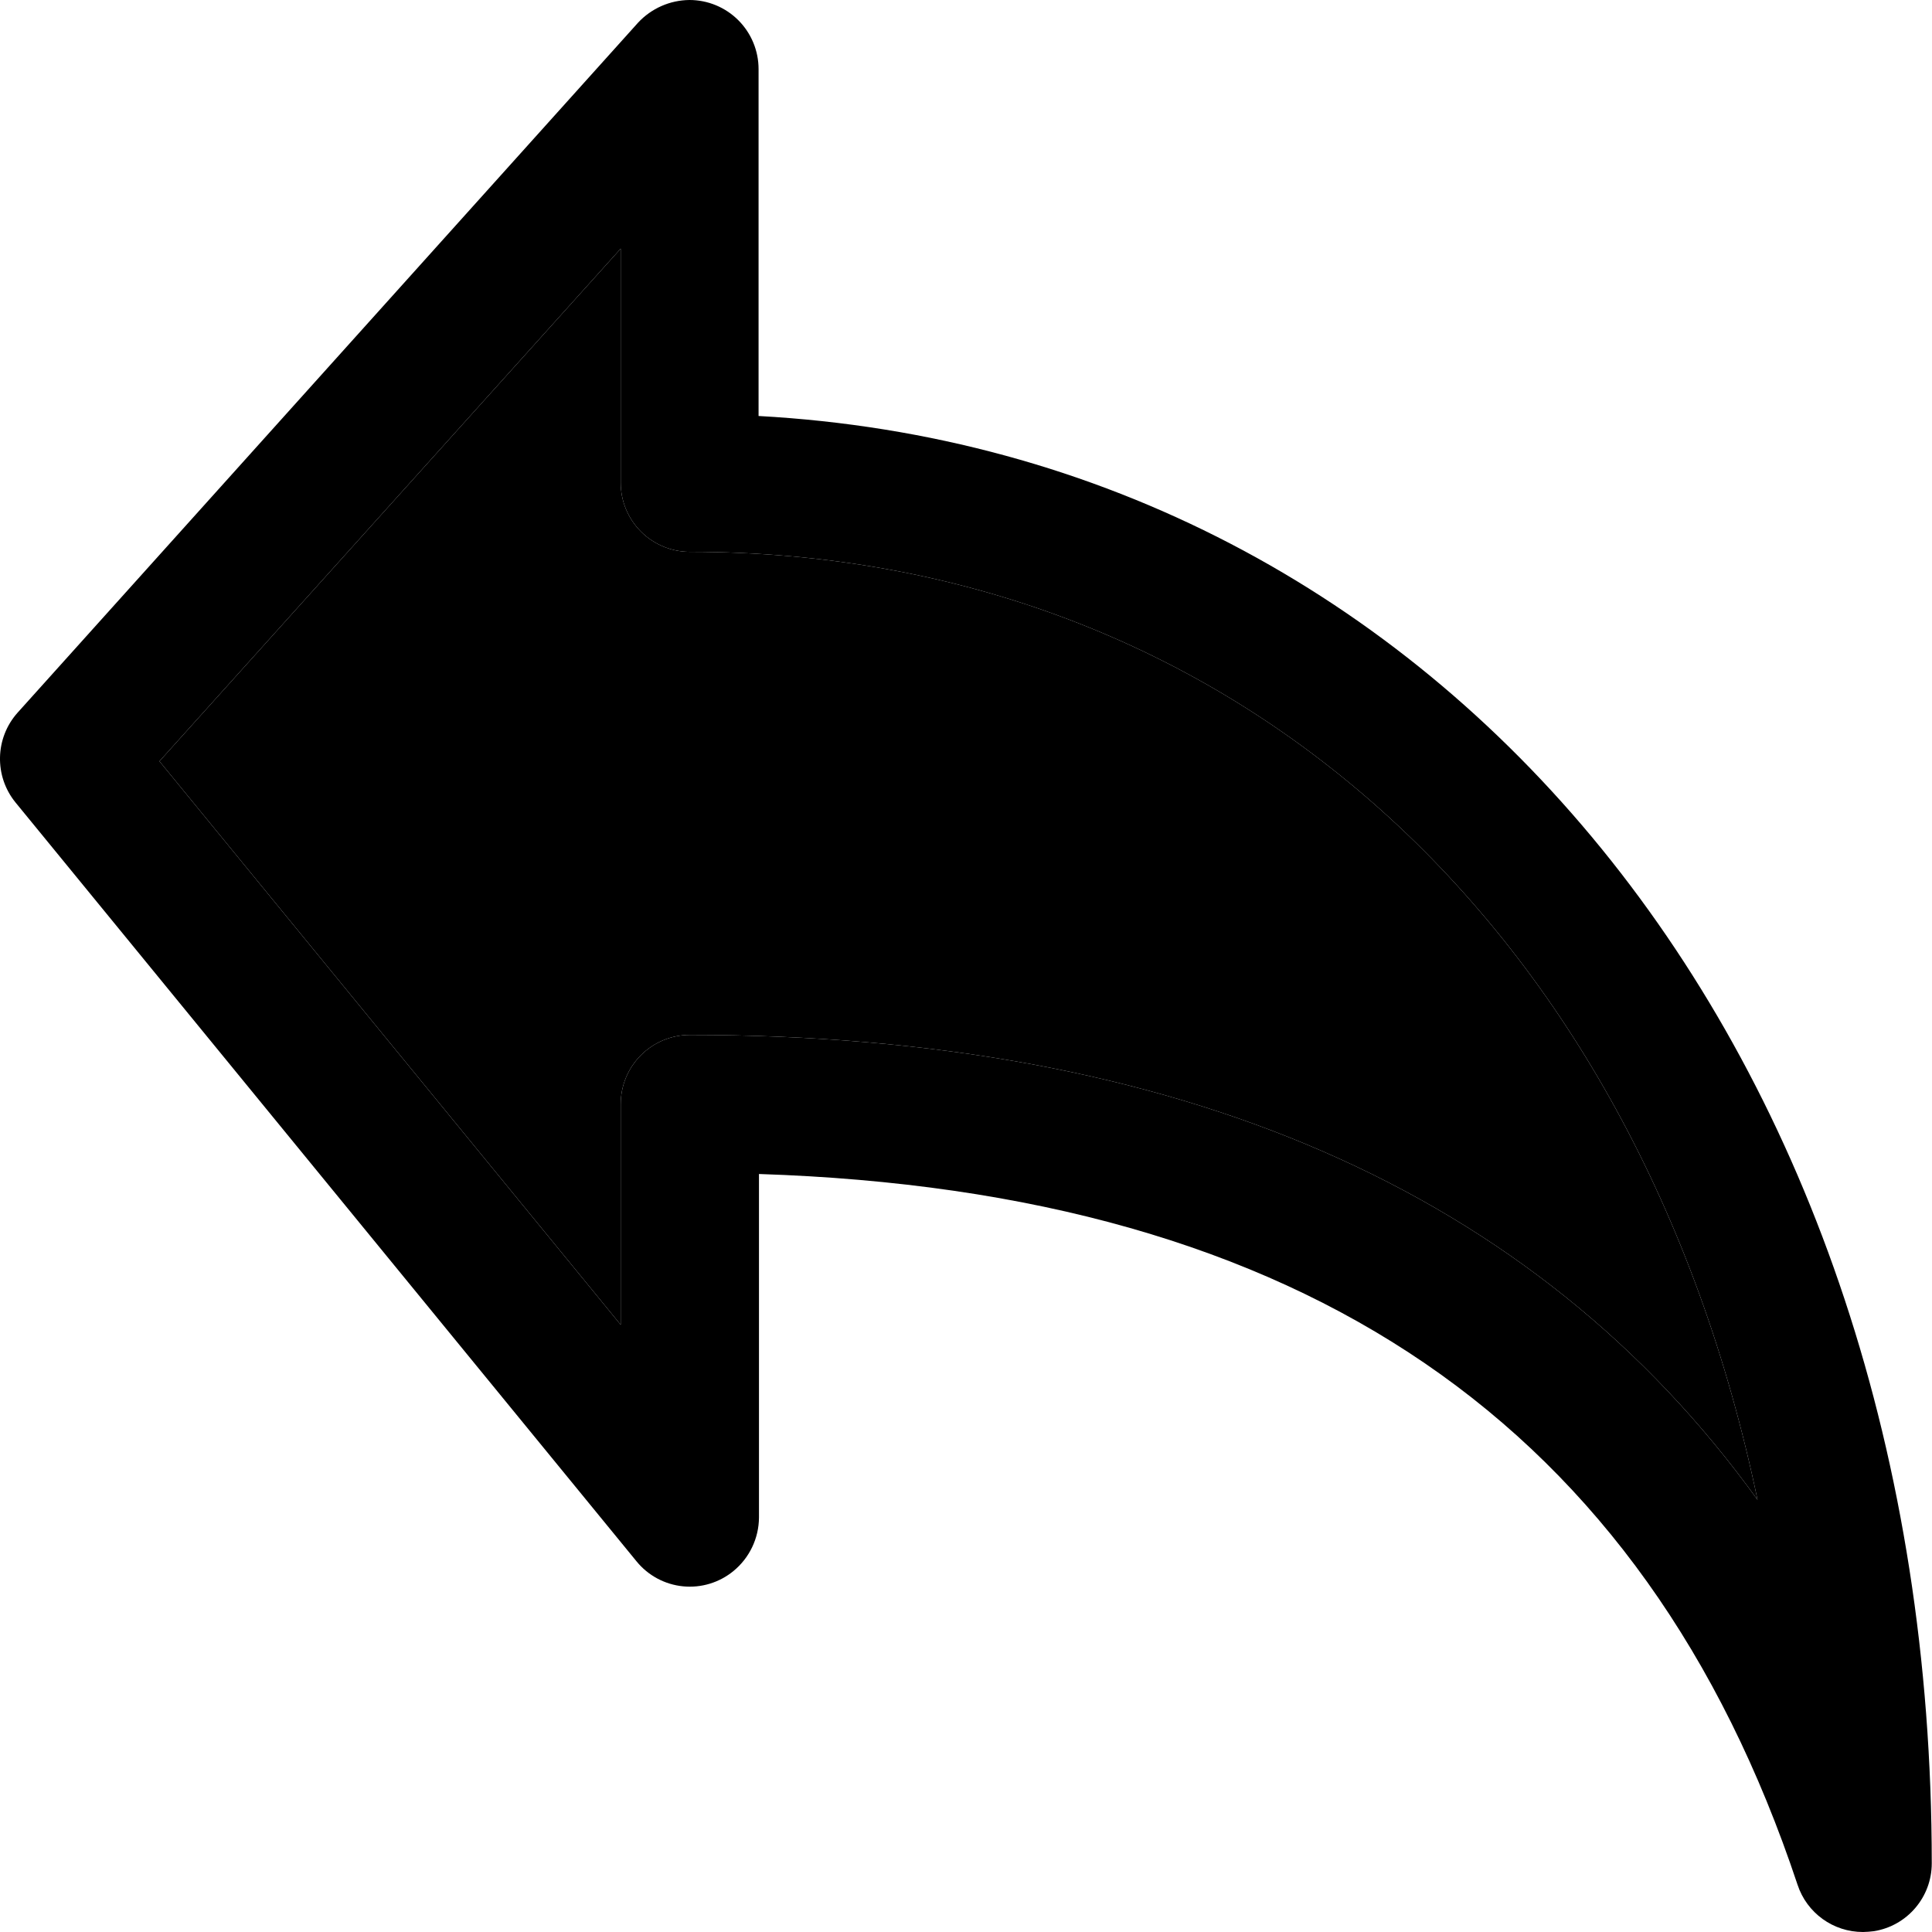
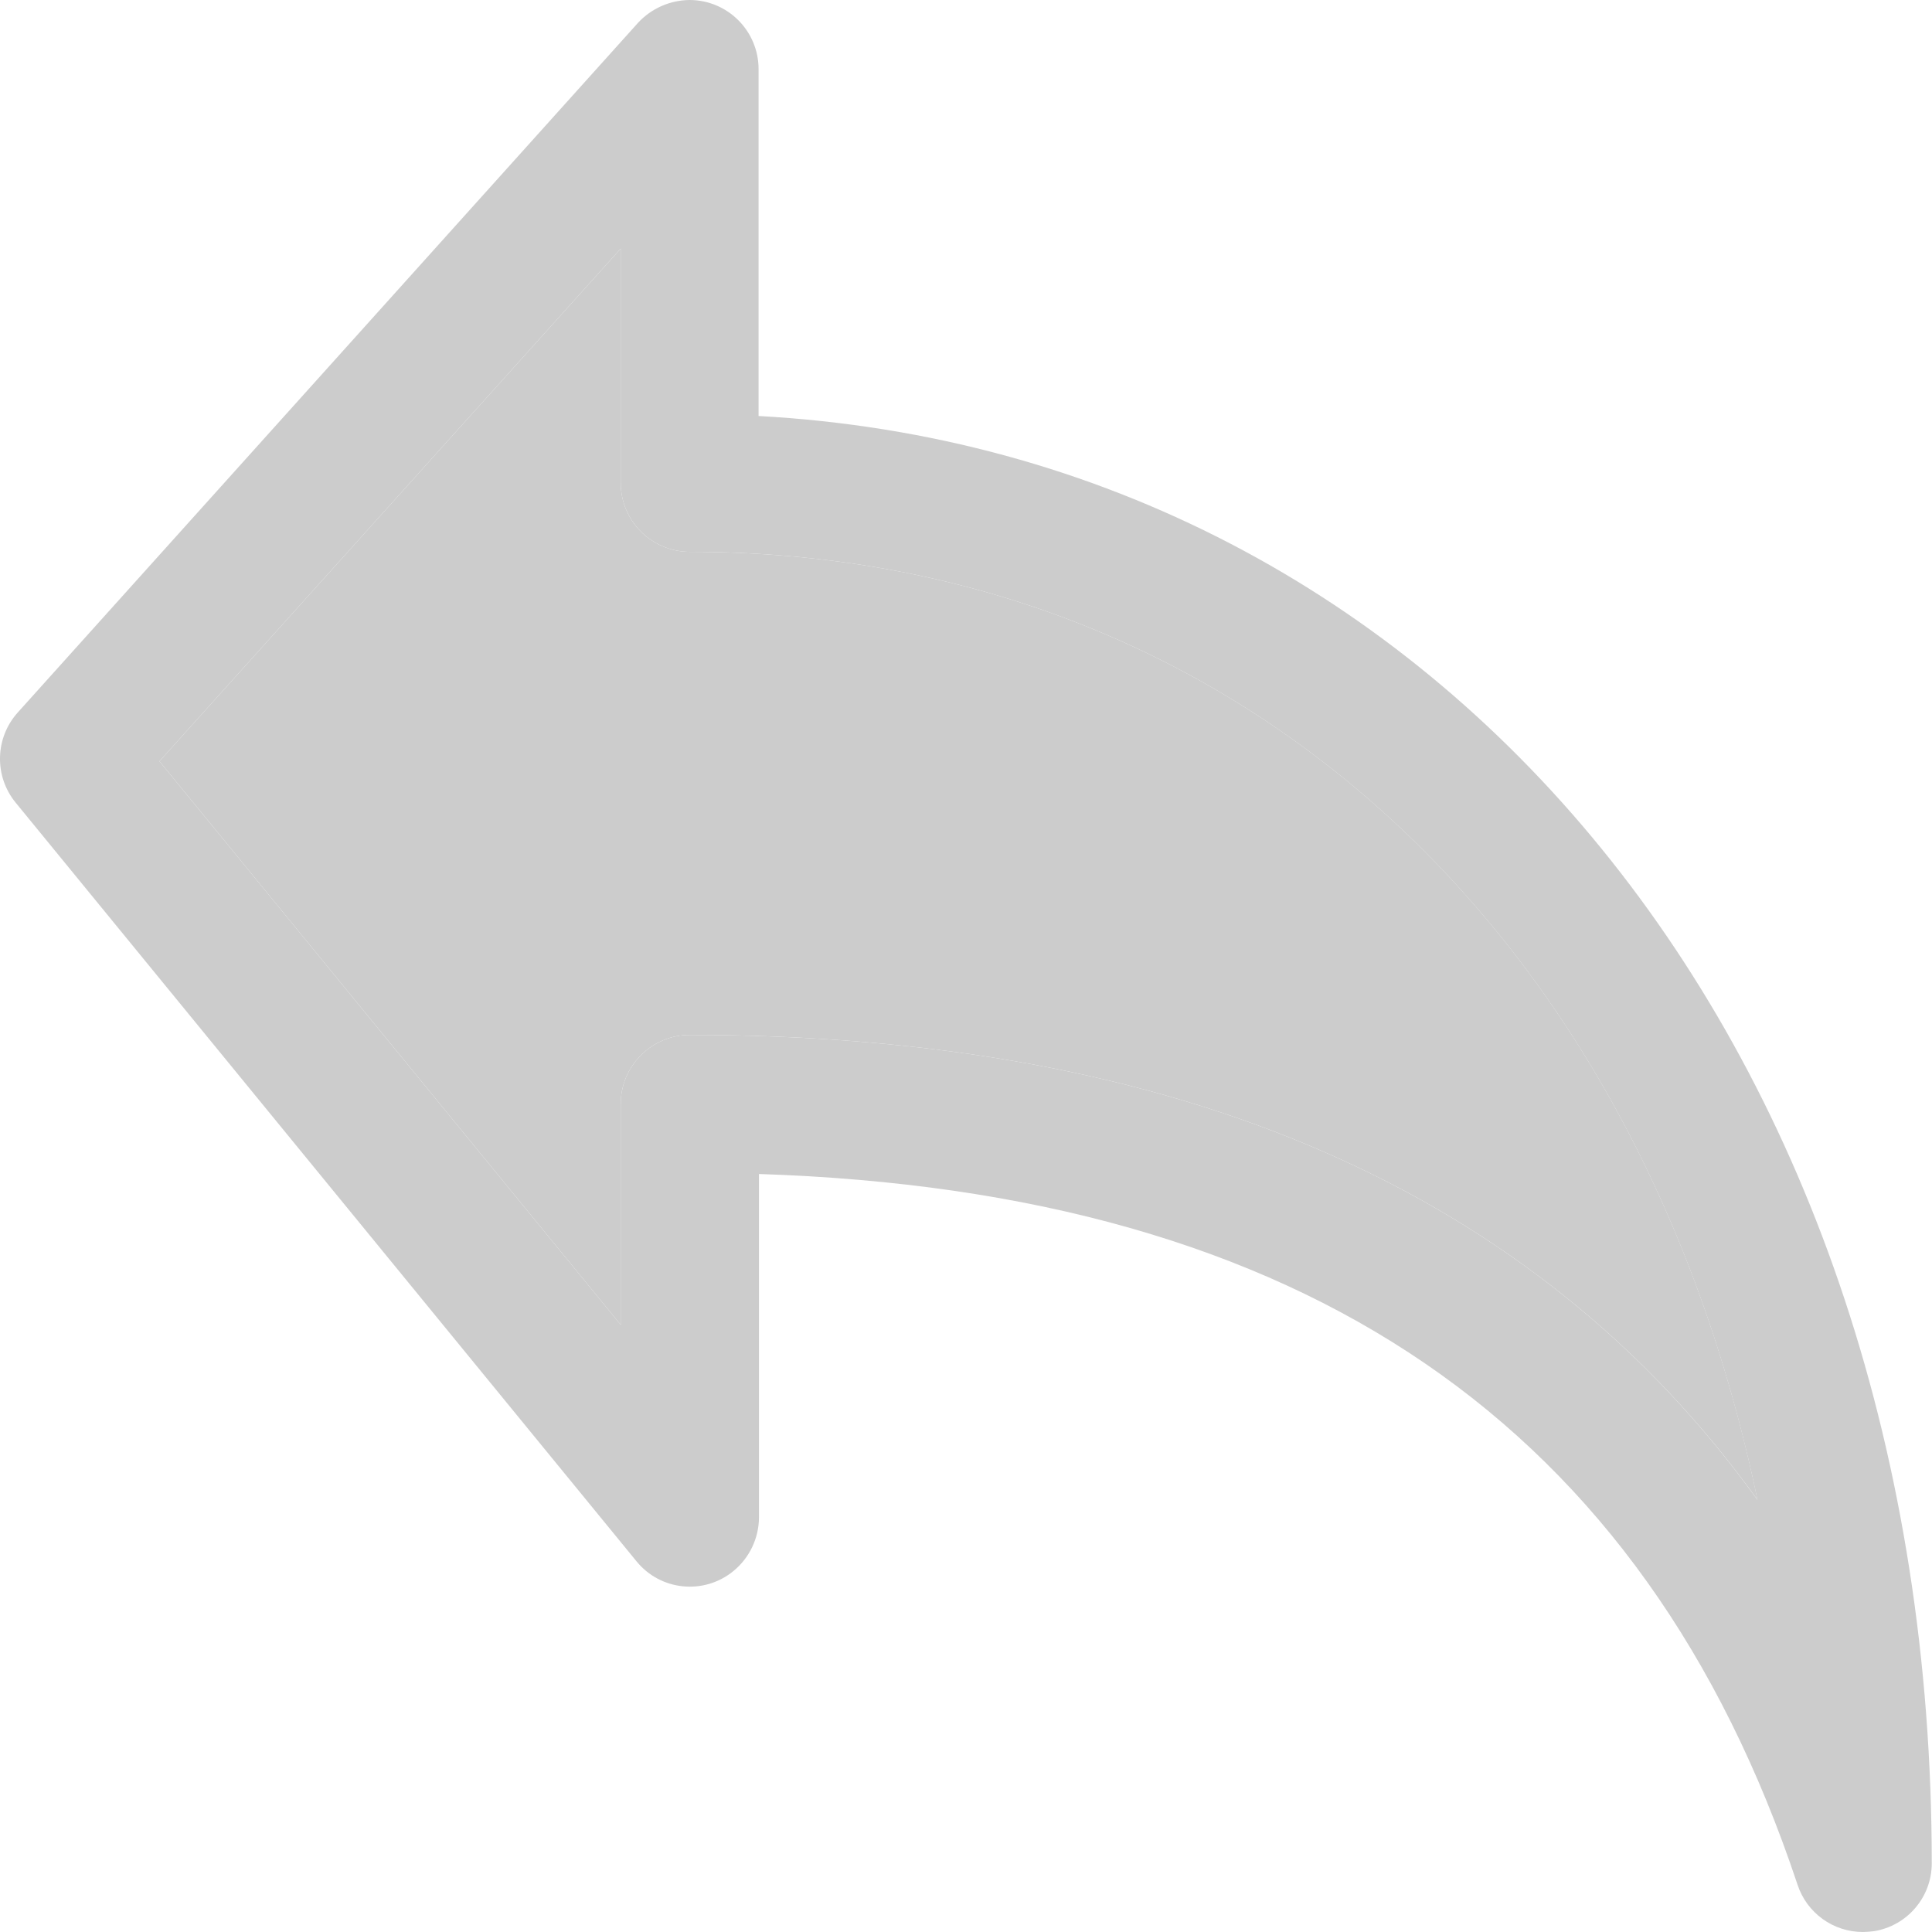
<svg xmlns="http://www.w3.org/2000/svg" id="Capa_1" data-name="Capa 1" viewBox="0 0 477.84 477.9">
-   <path d="M187.7,102.9V17.1A17.09,17.09,0,0,0,170.6,0a17.58,17.58,0,0,0-12.7,5.6L4.4,176.3a17.12,17.12,0,0,0-.5,22.2L157.5,386.2a17,17,0,0,0,24,2.4,17.25,17.25,0,0,0,6.3-13.2v-85c134.8,4.4,219,62,256.9,175.8a17,17,0,0,0,16.2,11.7,24.52,24.52,0,0,0,2.7-.2,17,17,0,0,0,14.3-16.8C477.9,259.8,356.9,112.2,187.7,102.9ZM170.7,256a17.09,17.09,0,0,0-17.1,17.1v54.6L39.5,188.3,153.6,61.5v57.9a17.09,17.09,0,0,0,17.1,17.1c134.1,0,234.5,92.8,264.1,234.5C379.8,294.6,291.4,256,170.7,256Z" transform="translate(-0.06 0)" />
-   <path d="M434.8,371c-55-76.4-143.4-115-264.1-115a17.09,17.09,0,0,0-17.1,17.1v54.6L39.5,188.3,153.6,61.5v57.9a17.09,17.09,0,0,0,17.1,17.1C304.8,136.5,405.2,229.3,434.8,371Z" transform="translate(-0.06 0)" />
+   <defs>
+     <style>.cls-1{fill:#ccc;}</style>
+   </defs>
+   <path class="cls-1" d="M187.64,102.9V17.1A17.09,17.09,0,0,0,170.56,0h0a17.61,17.61,0,0,0-12.7,5.6L4.34,176.3a17.12,17.12,0,0,0-.5,22.2l153.6,187.7a17,17,0,0,0,23.91,2.47l.09-.07a17.27,17.27,0,0,0,6.3-13.2v-85c134.8,4.4,219,62,256.9,175.8a17,17,0,0,0,16.2,11.7,24.52,24.52,0,0,0,2.7-.2,17,17,0,0,0,14.3-16.8C477.84,259.8,356.84,112.2,187.64,102.9Zm-17,153.1a17.09,17.09,0,0,0-17.1,17.08V327.7L39.44,188.3,153.54,61.5v57.9a17.09,17.09,0,0,0,17.08,17.1h0c134.1,0,234.5,92.8,264.1,234.5C379.74,294.6,291.34,256,170.64,256Z" transform="translate(0 0)" />
+   <path class="cls-1" d="M434.74,371c-55-76.4-143.4-115-264.1-115a17.09,17.09,0,0,0-17.1,17.08V327.7L39.44,188.3,153.54,61.5v57.9a17.09,17.09,0,0,0,17.08,17.1h0C304.74,136.5,405.14,229.3,434.74,371Z" transform="translate(0 0)" />
</svg>
